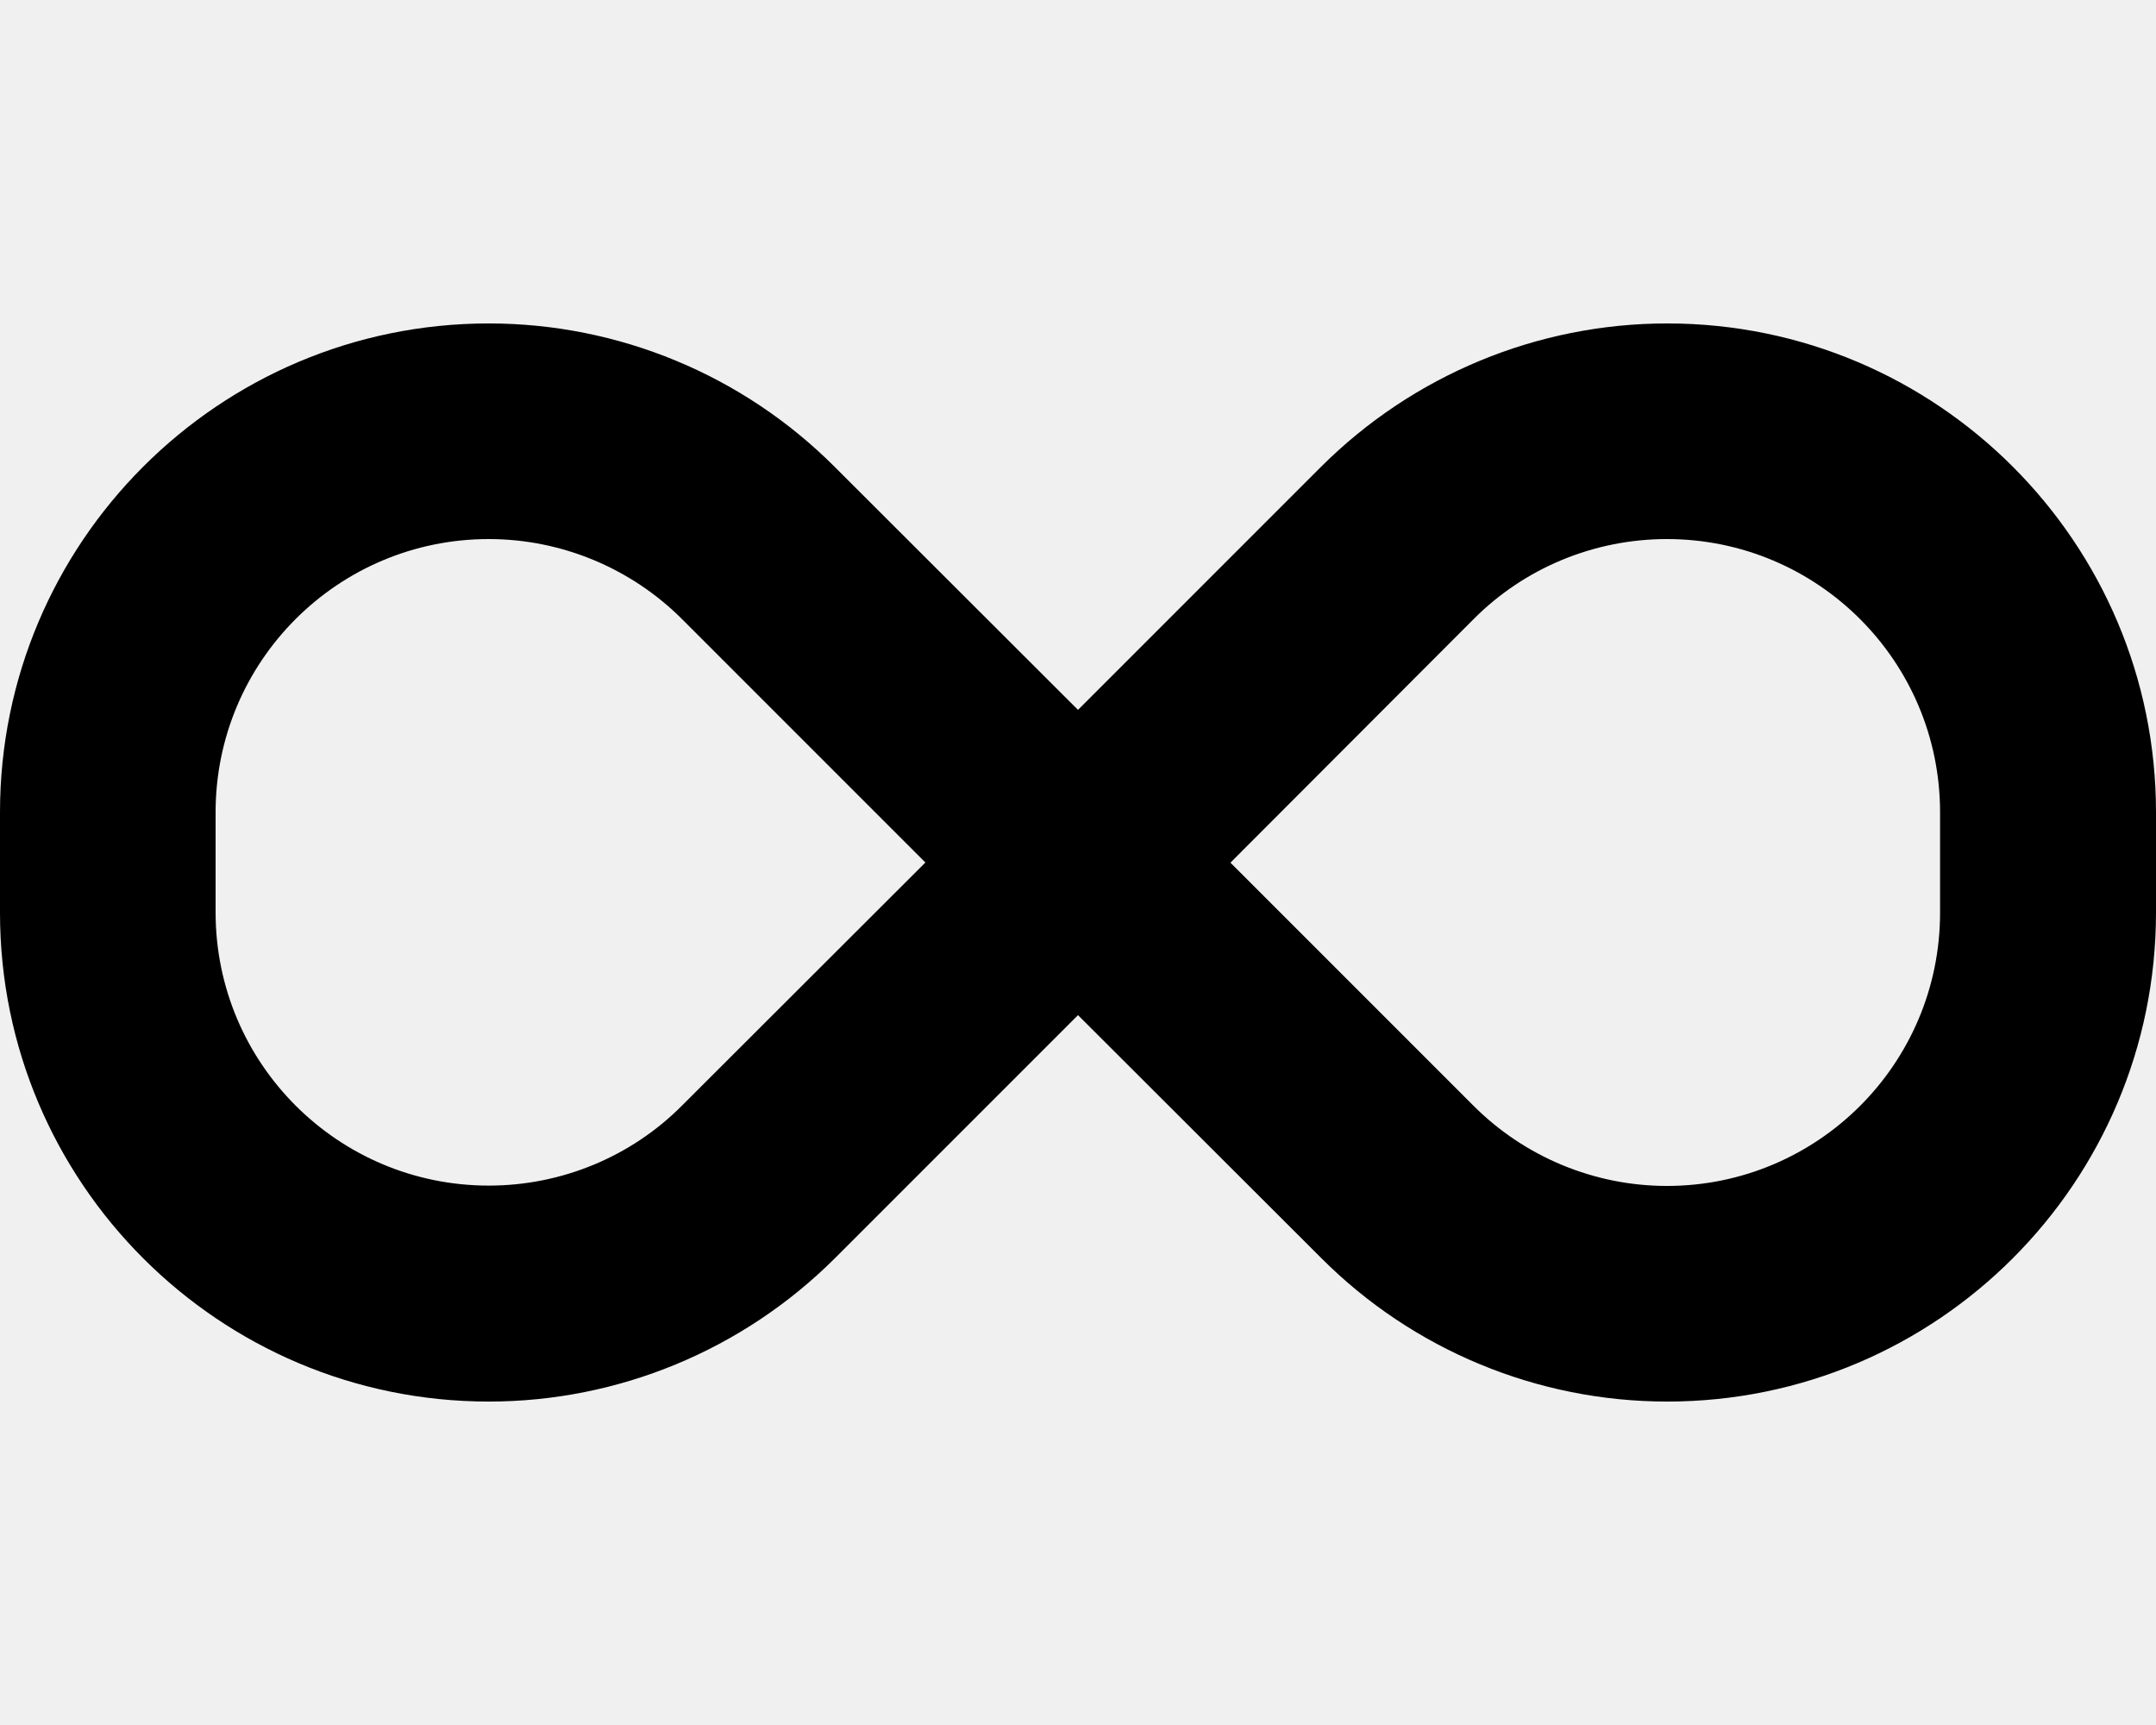
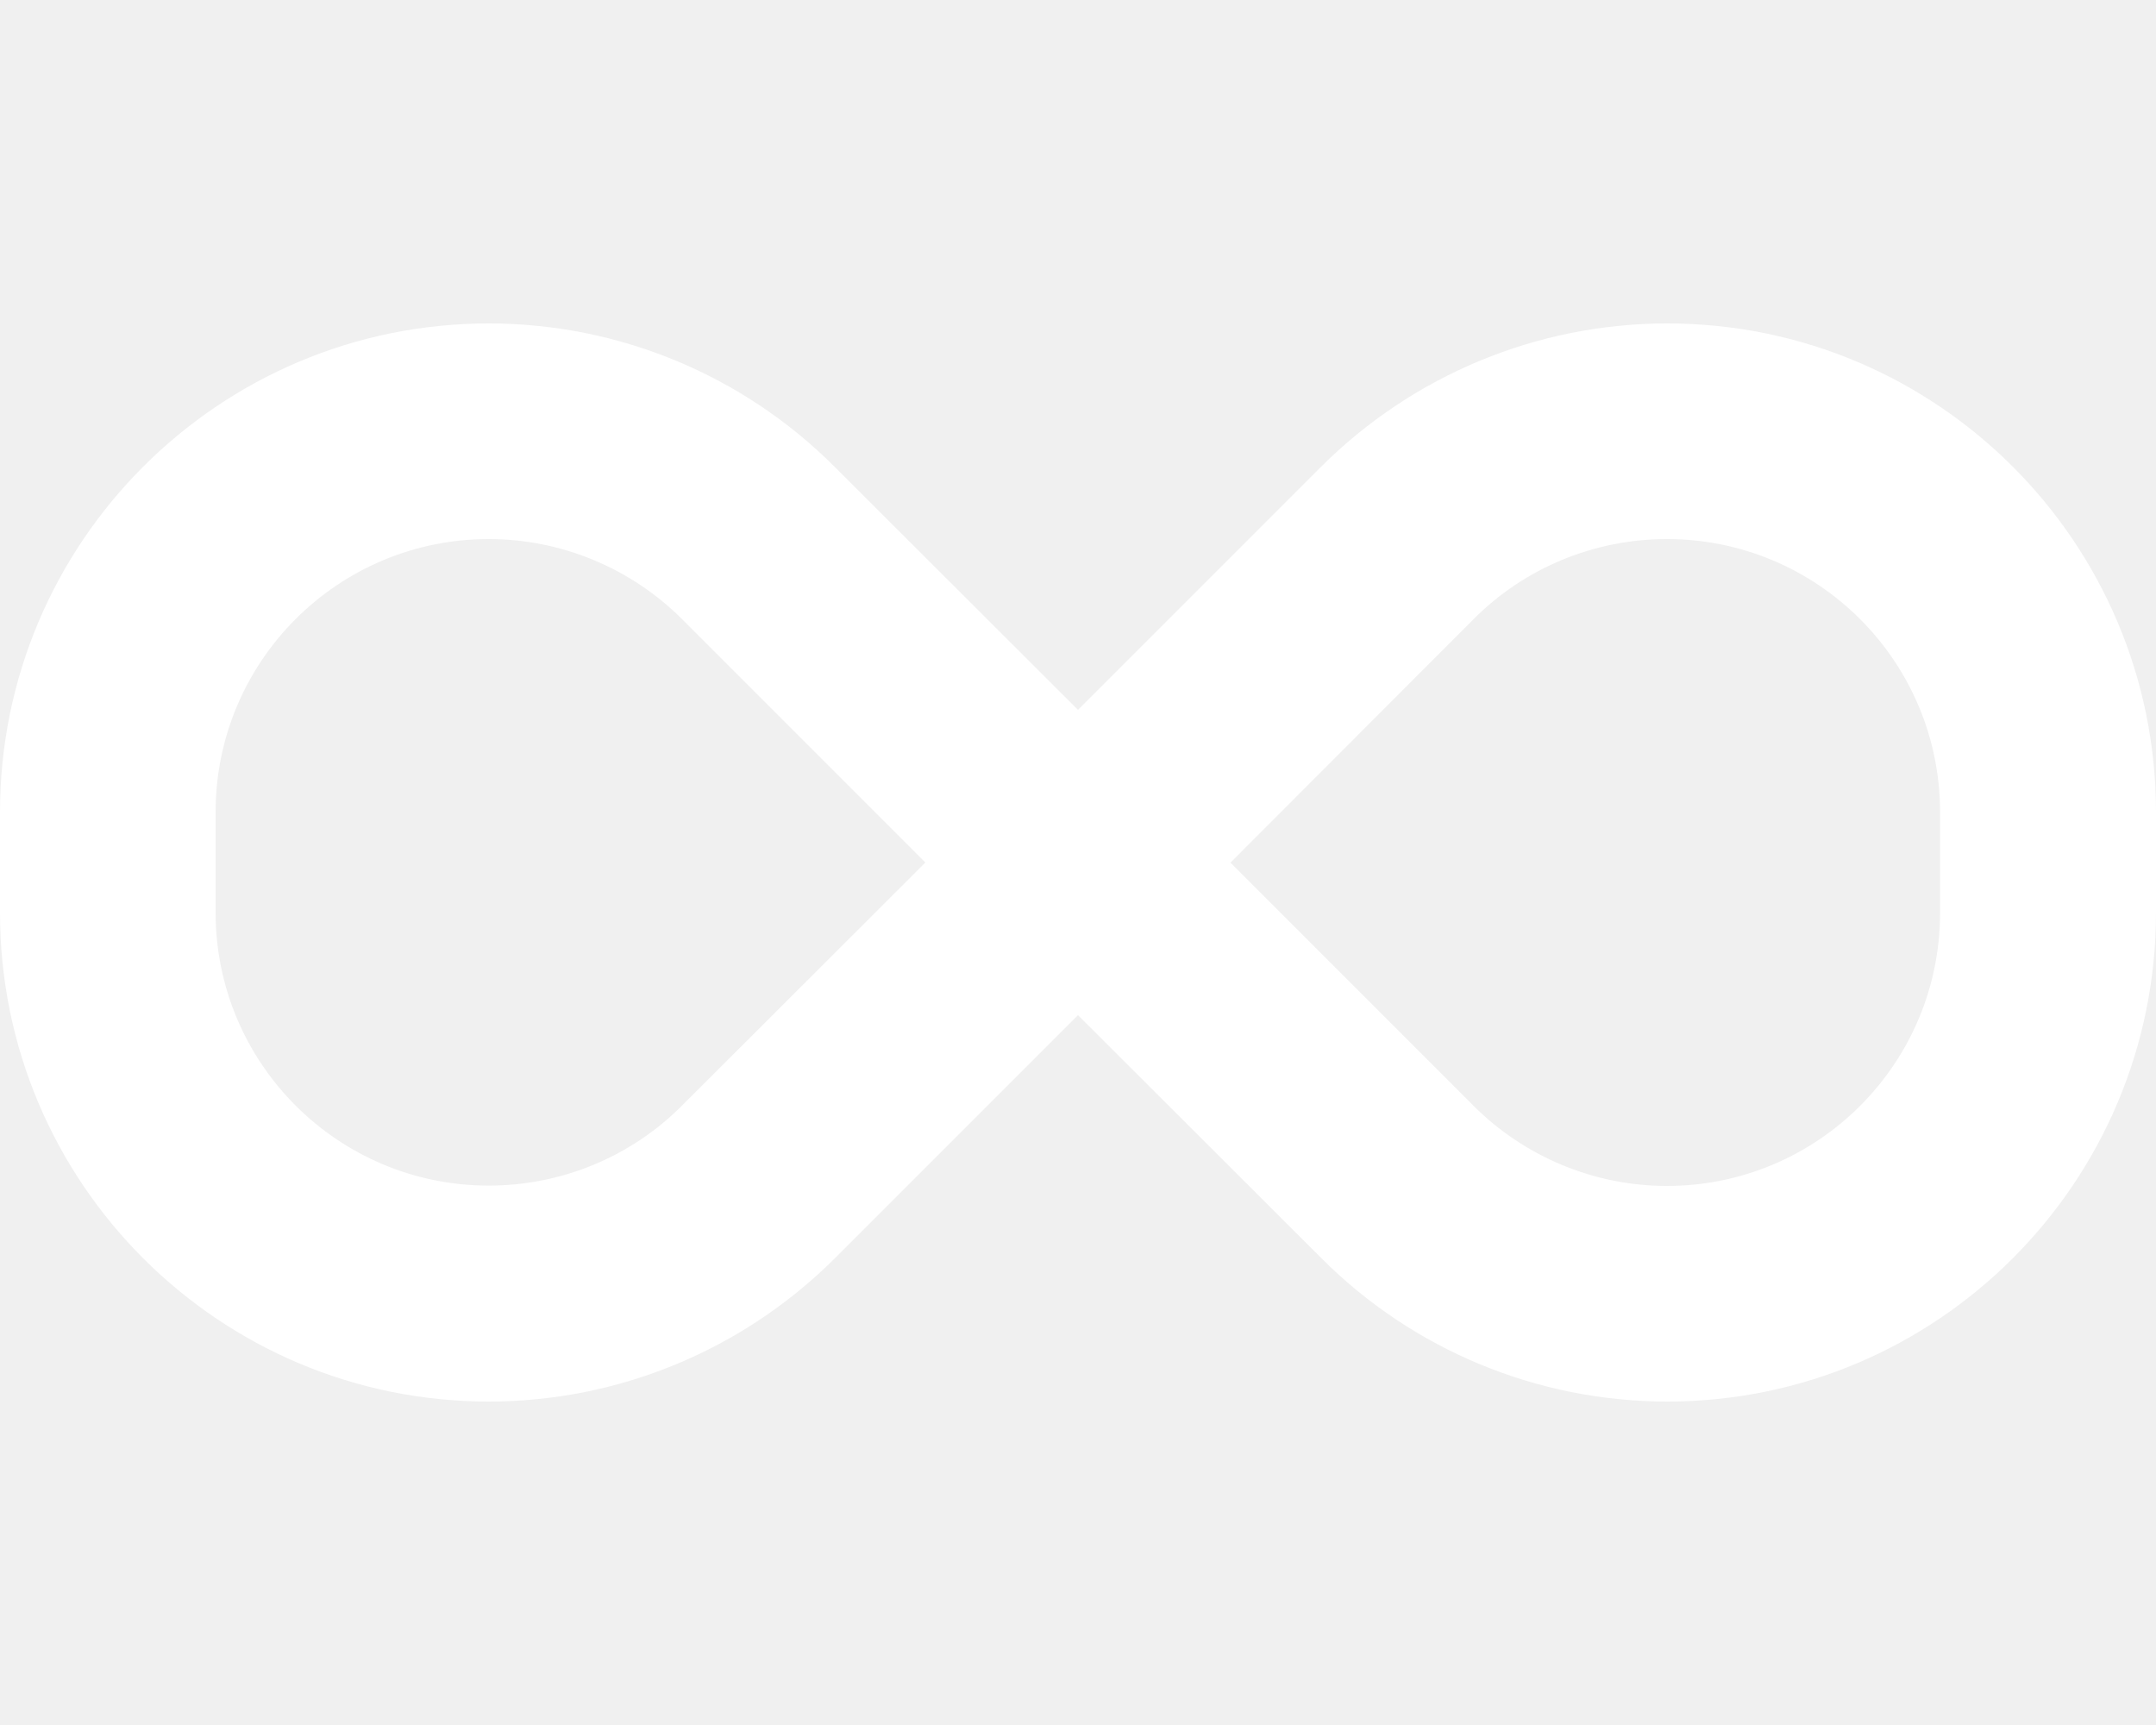
- <svg xmlns="http://www.w3.org/2000/svg" viewBox="0 0 640 512">
+ <svg xmlns="http://www.w3.org/2000/svg" fill="#FFFFFF" viewBox="0 0 640 512">
  <path d="M0 241.1C0 161 65 96 145.1 96c38.5 0 75.4 15.3 102.6 42.5L320 210.7l72.2-72.2C419.5 111.3 456.4 96 494.9 96C575 96 640 161 640 241.1v29.7C640 351 575 416 494.9 416c-38.5 0-75.4-15.3-102.6-42.5L320 301.3l-72.2 72.2C220.5 400.7 183.6 416 145.1 416C65 416 0 351 0 270.9V241.1zM274.7 256l-72.2-72.2c-15.2-15.2-35.9-23.8-57.4-23.8C100.3 160 64 196.3 64 241.1v29.7c0 44.8 36.3 81.1 81.1 81.1c21.5 0 42.2-8.5 57.4-23.8L274.7 256zm90.5 0l72.2 72.2c15.2 15.2 35.9 23.8 57.4 23.8c44.8 0 81.1-36.3 81.1-81.1V241.1c0-44.8-36.3-81.1-81.1-81.1c-21.5 0-42.2 8.5-57.4 23.8L365.3 256z" />
</svg>
